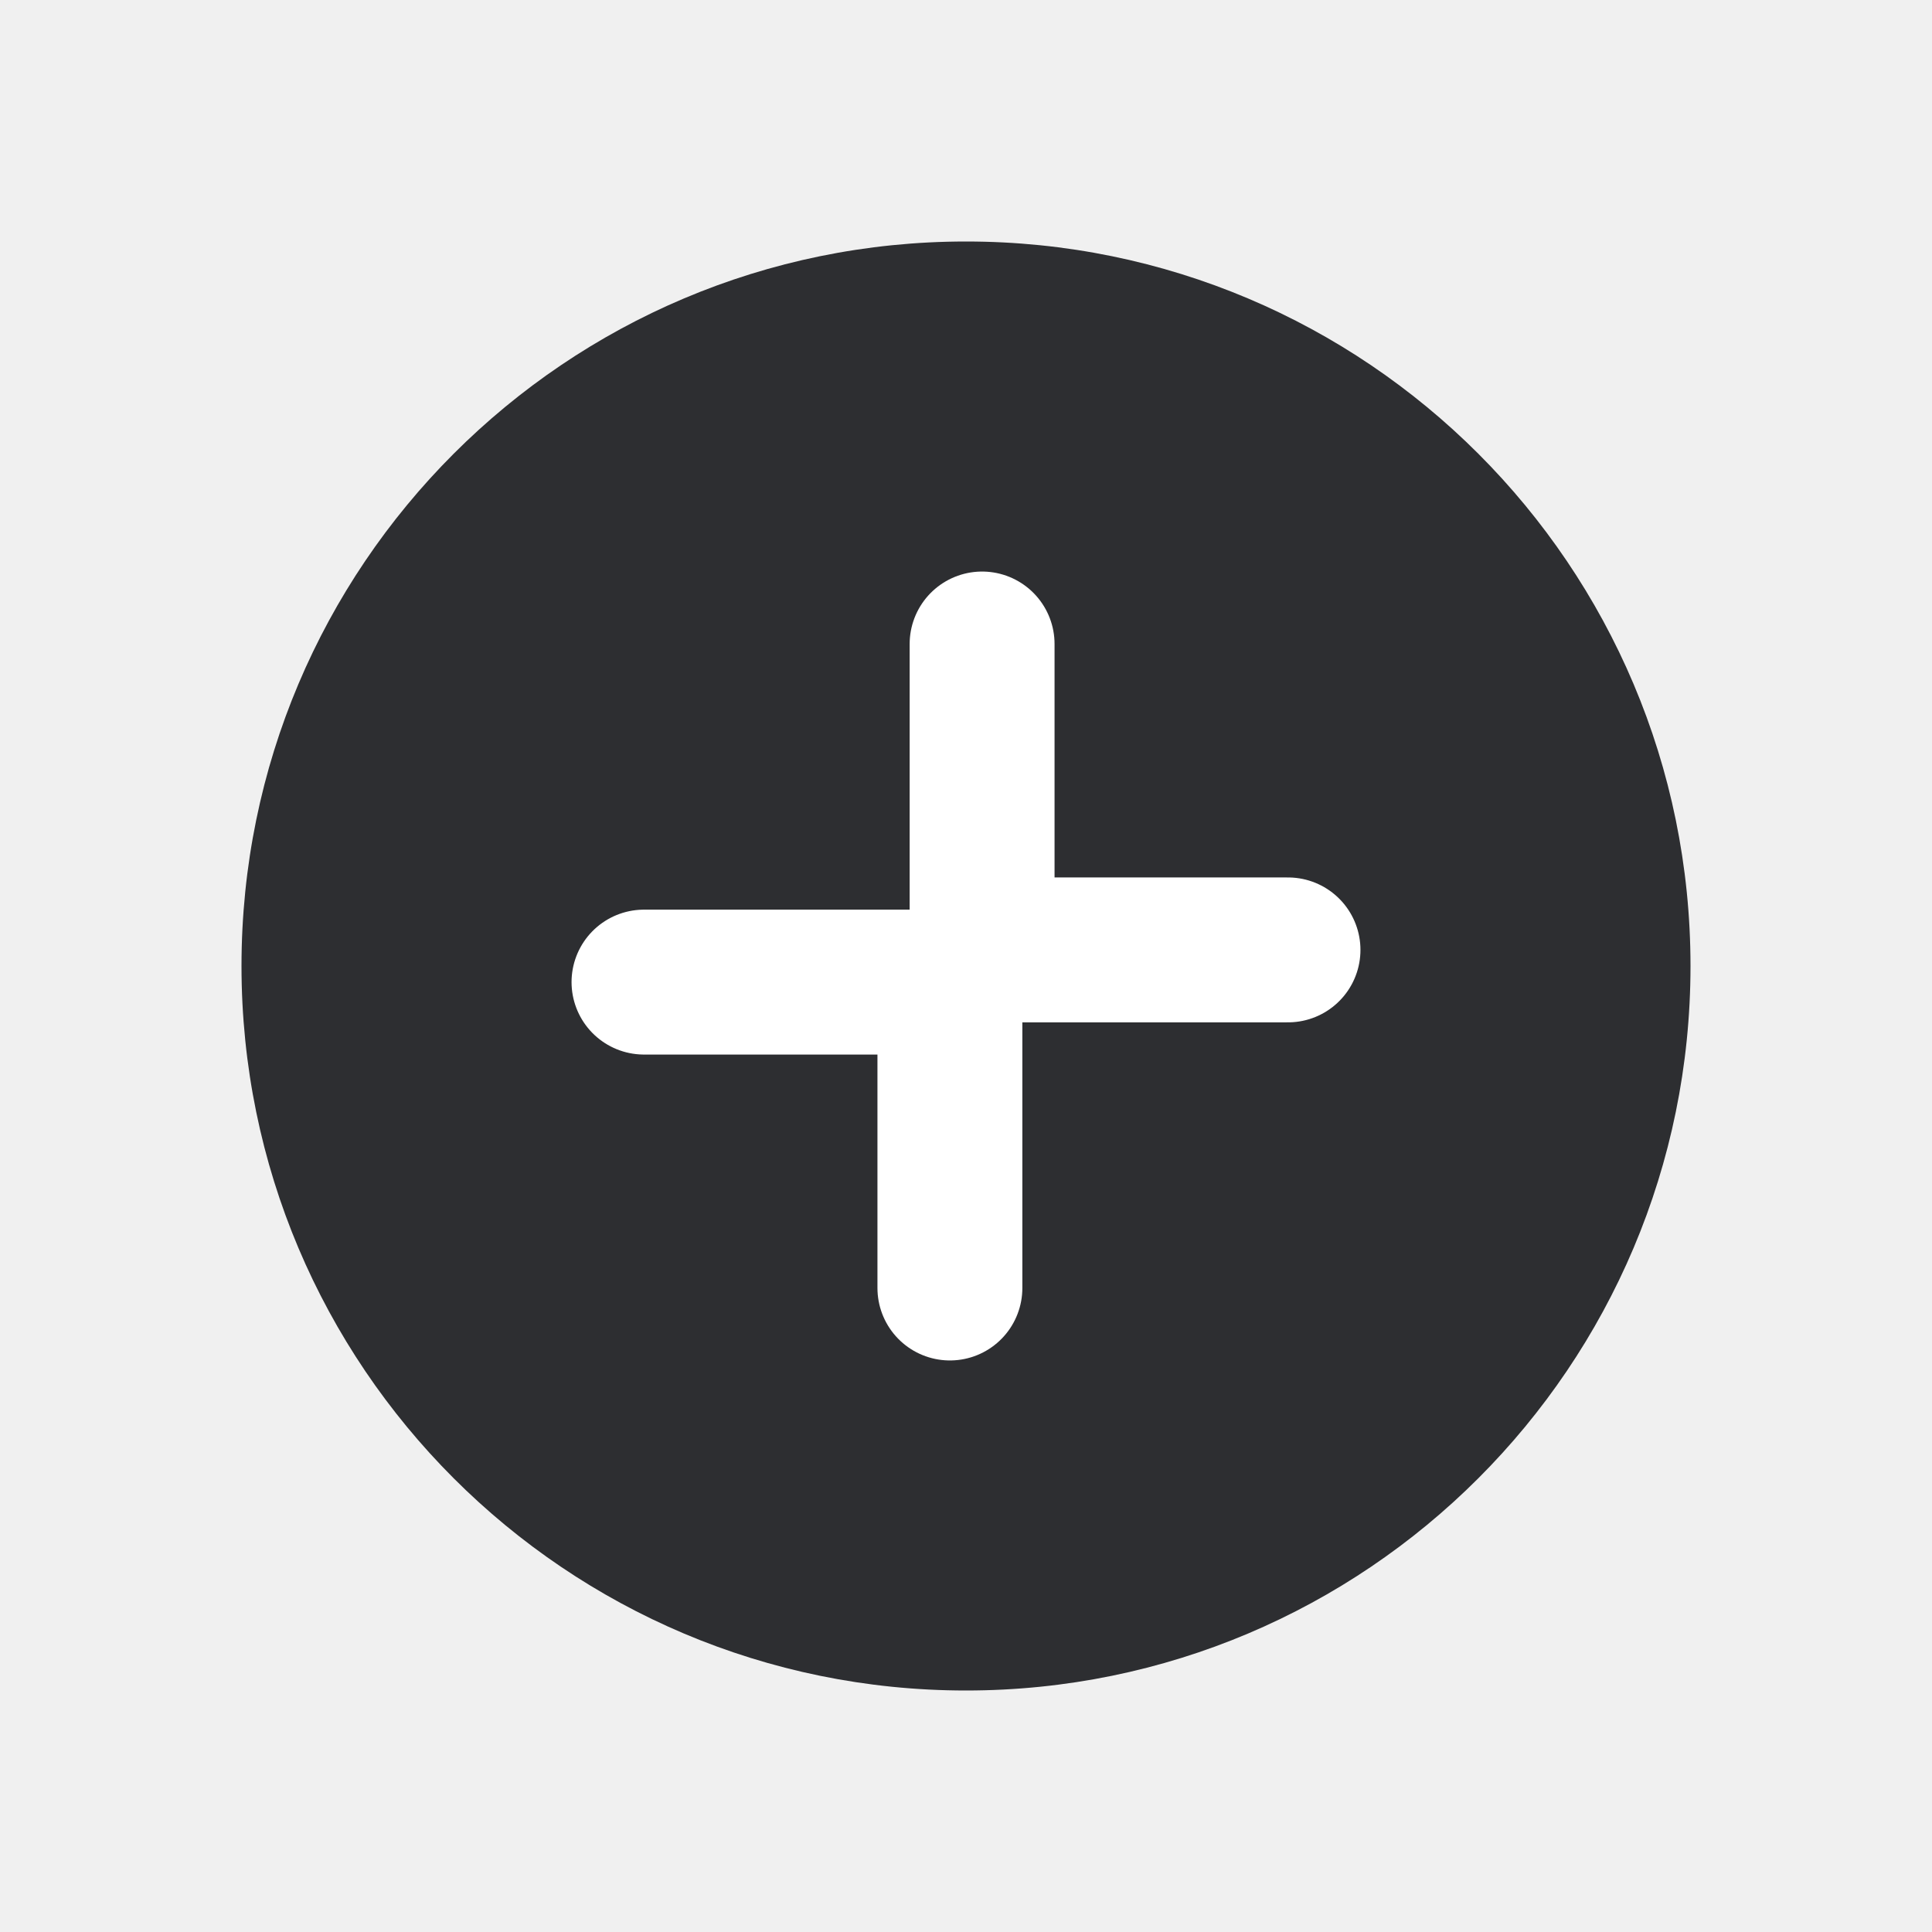
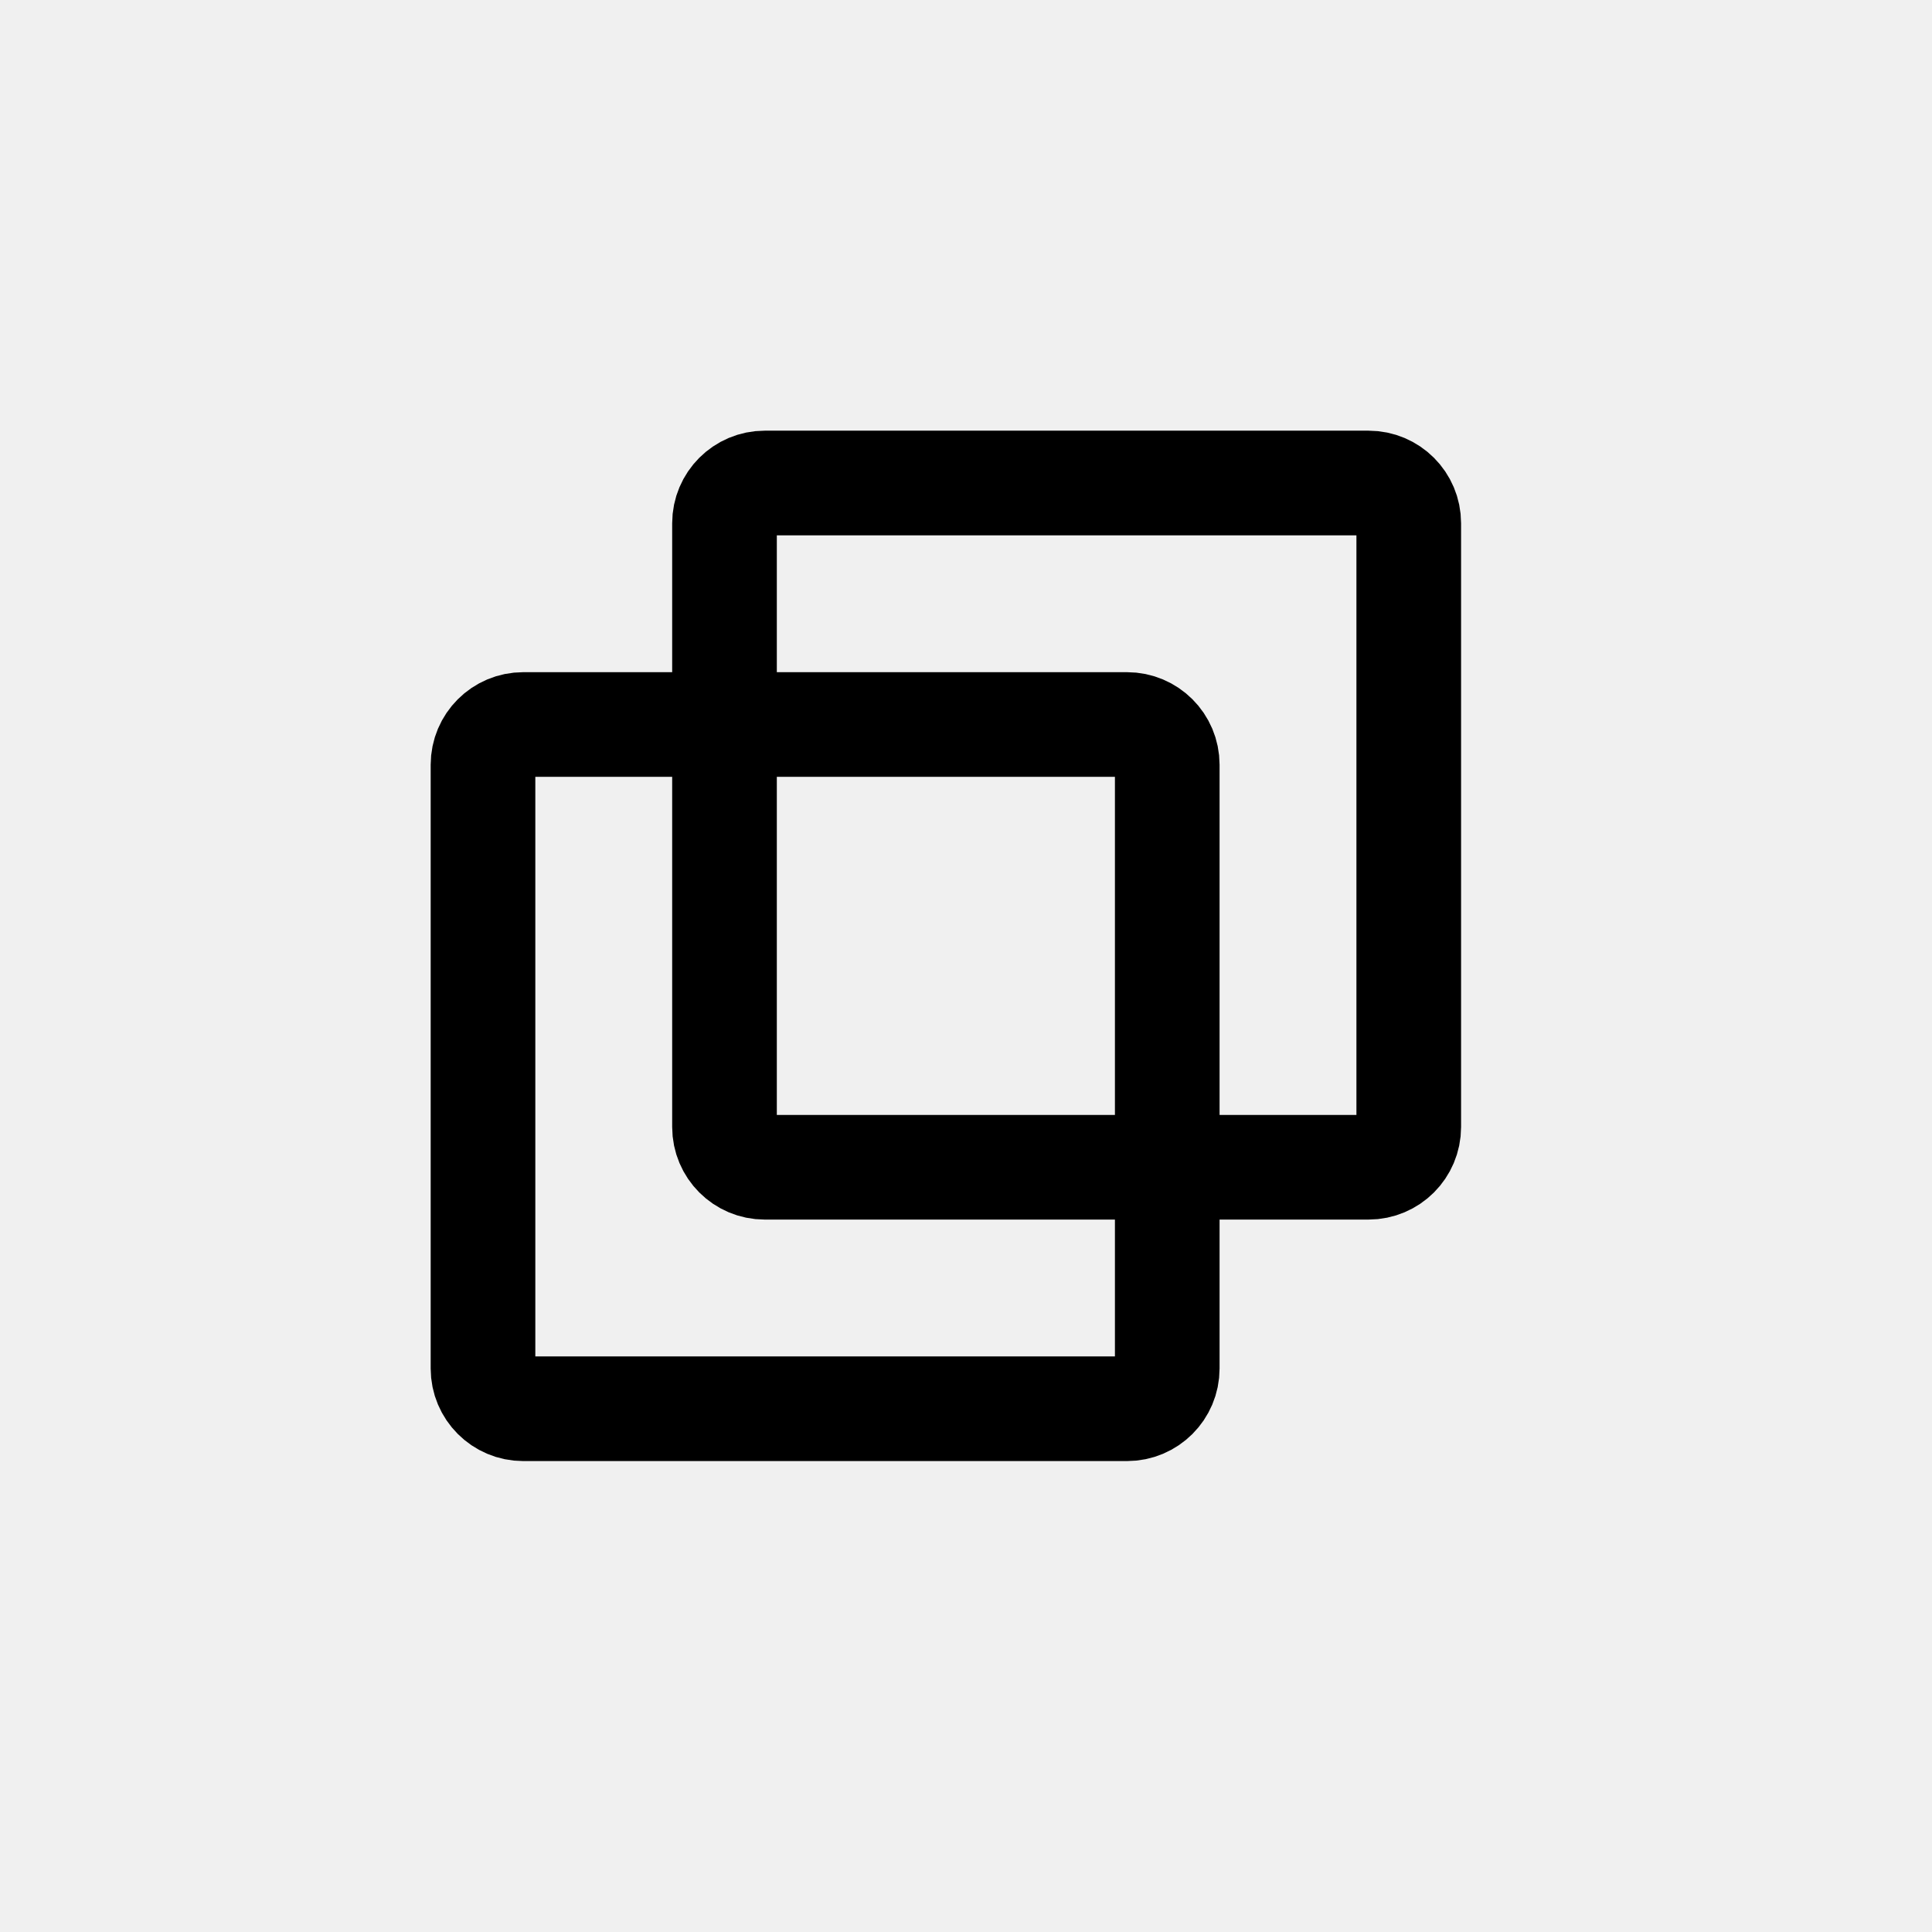
<svg xmlns="http://www.w3.org/2000/svg" width="24" height="24" viewBox="0 0 24 24">
-   <circle cx="12" cy="12" r="9" fill="#2d2e31" />
-   <path d="M16 11.8h-3.8V8M8 12.2h3.8V16" fill="none" stroke="#ffffff" stroke-width="1.8" stroke-linecap="round" stroke-linejoin="miter" />
+   <rect x="9" y="6" width="8.5" height="8.5" rx="0.5" fill="none" stroke="currentColor" stroke-width="1.3" />
+   <rect x="6" y="9" width="8.5" height="8.5" rx="0.5" fill="none" stroke="currentColor" stroke-width="1.3" />
</svg>
